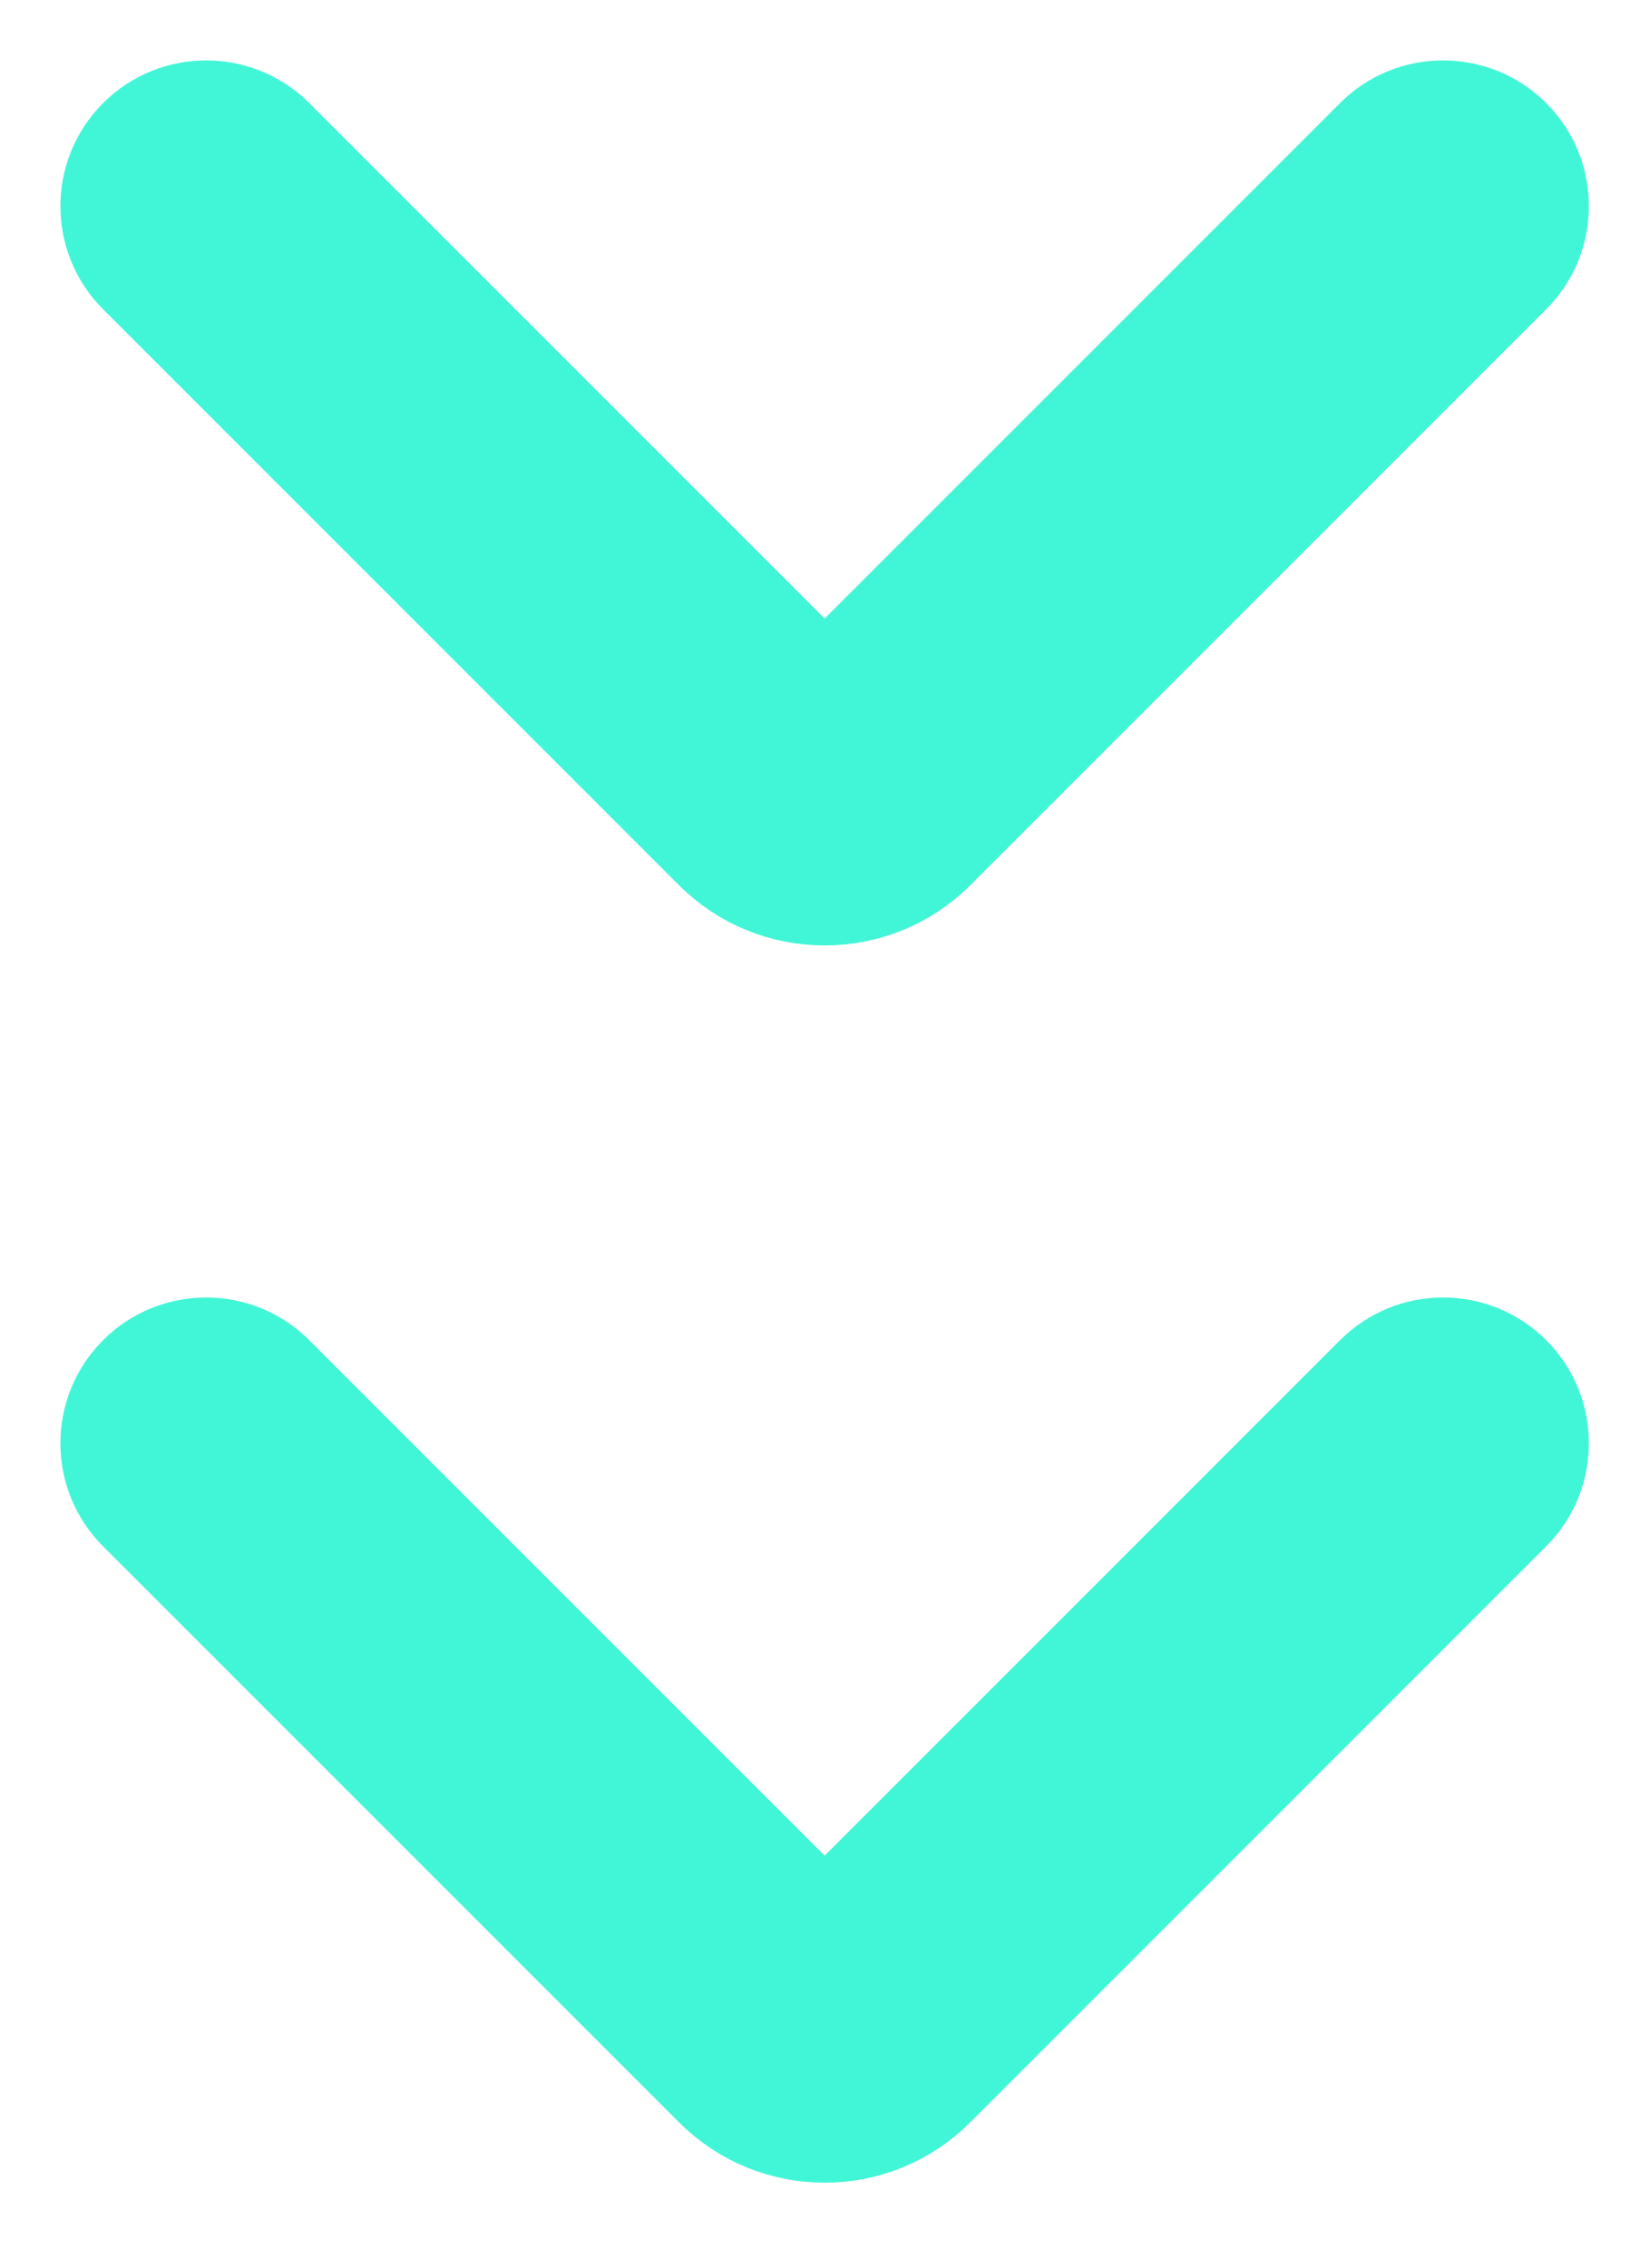
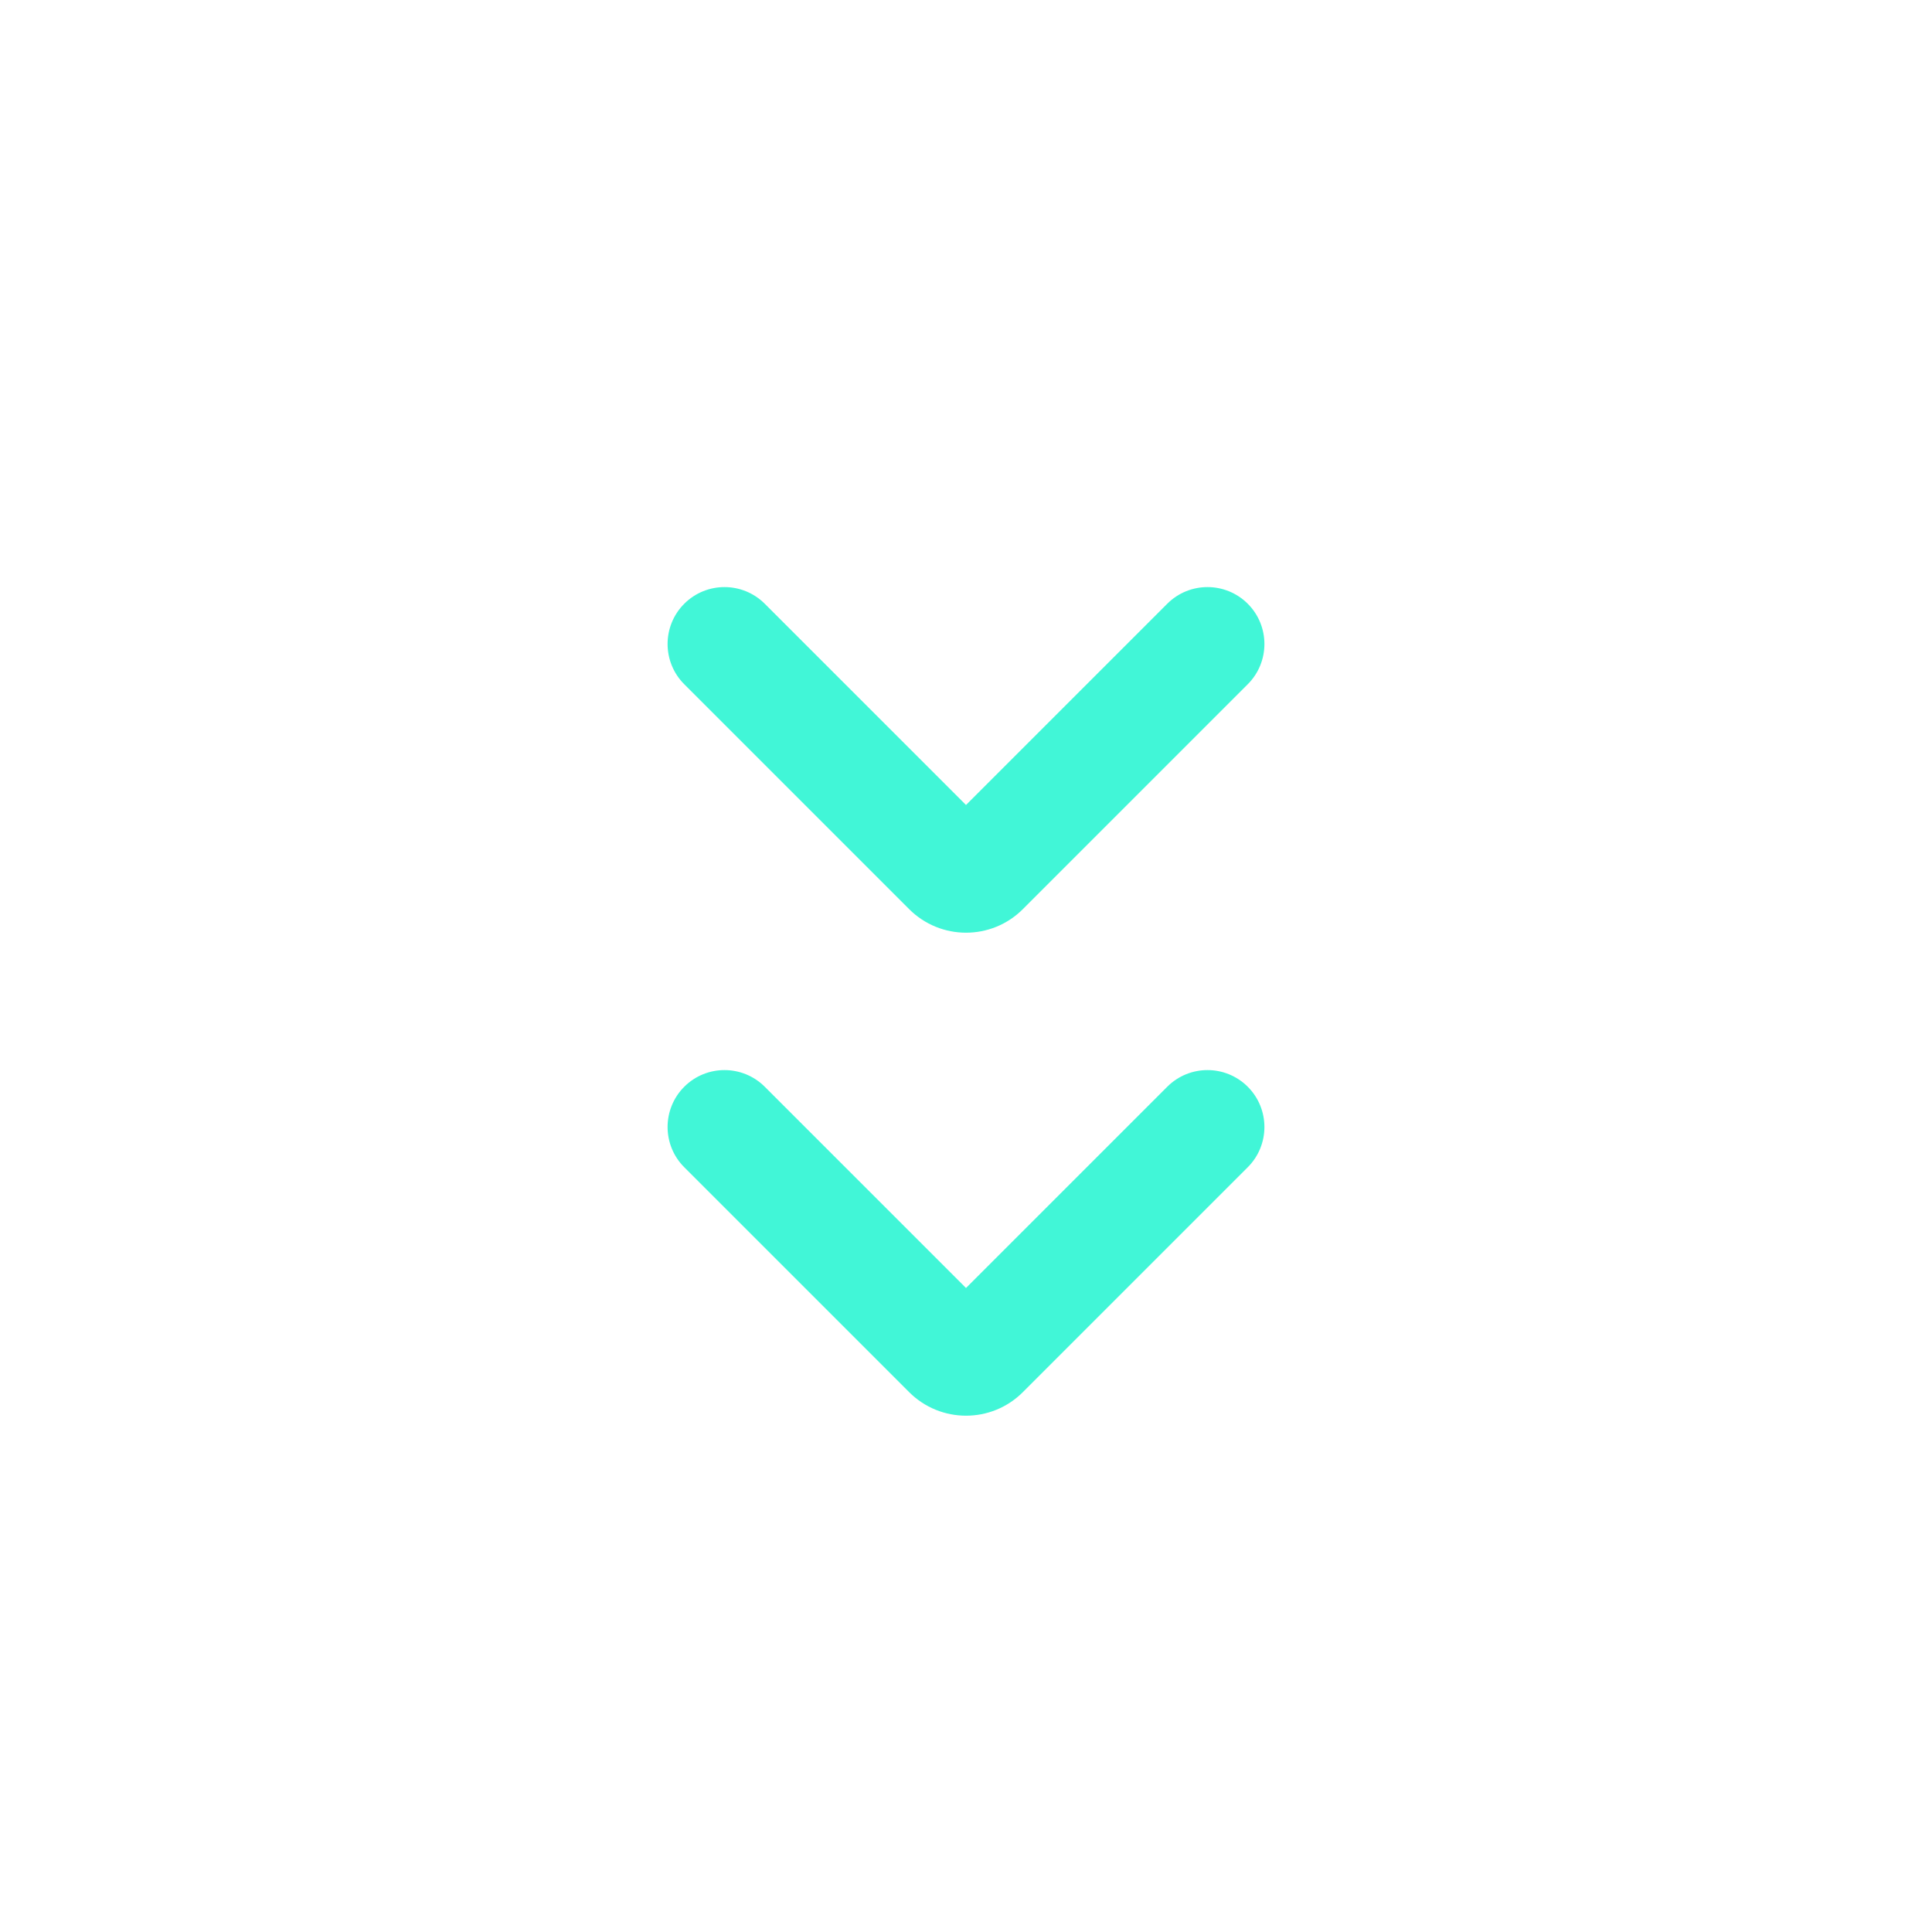
- <svg xmlns="http://www.w3.org/2000/svg" width="8" height="11" viewBox="0 0 8 11" fill="none">
-   <path fill-rule="evenodd" clip-rule="evenodd" d="M6.5 0.5L4 3L1.5 0.5C1.224 0.224 0.776 0.224 0.5 0.5C0.224 0.776 0.224 1.224 0.5 1.5L3.293 4.293C3.683 4.683 4.317 4.683 4.707 4.293L7.5 1.5C7.776 1.224 7.776 0.776 7.5 0.5C7.224 0.224 6.776 0.224 6.5 0.5ZM6.5 6.5L4 9L1.5 6.5C1.224 6.224 0.776 6.224 0.5 6.5C0.224 6.776 0.224 7.224 0.5 7.5L3.293 10.293C3.683 10.684 4.317 10.684 4.707 10.293L7.5 7.5C7.776 7.224 7.776 6.776 7.5 6.5C7.224 6.224 6.776 6.224 6.5 6.5Z" fill="#41F6D7" />
+ <svg xmlns="http://www.w3.org/2000/svg" width="24" height="24" viewBox="0 0 24 24" fill="none">
+   <defs />
+   <path id="icon" d="M12 10L14.5 7.5C14.776 7.224 15.224 7.224 15.5 7.5C15.776 7.776 15.776 8.224 15.5 8.5L12.707 11.293C12.317 11.684 11.684 11.684 11.293 11.293L8.5 8.5C8.224 8.224 8.224 7.776 8.5 7.5C8.776 7.224 9.224 7.224 9.5 7.5L12 10ZM14.5 13.5L12 16L9.5 13.5C9.224 13.224 8.776 13.224 8.5 13.5C8.224 13.776 8.224 14.224 8.5 14.5L11.293 17.293C11.684 17.684 12.317 17.684 12.707 17.293L15.5 14.5C15.776 14.224 15.776 13.776 15.5 13.5C15.224 13.224 14.776 13.224 14.5 13.5Z" clip-rule="evenodd" fill="#41F6D7" fill-opacity="1" fill-rule="evenodd" />
</svg>
